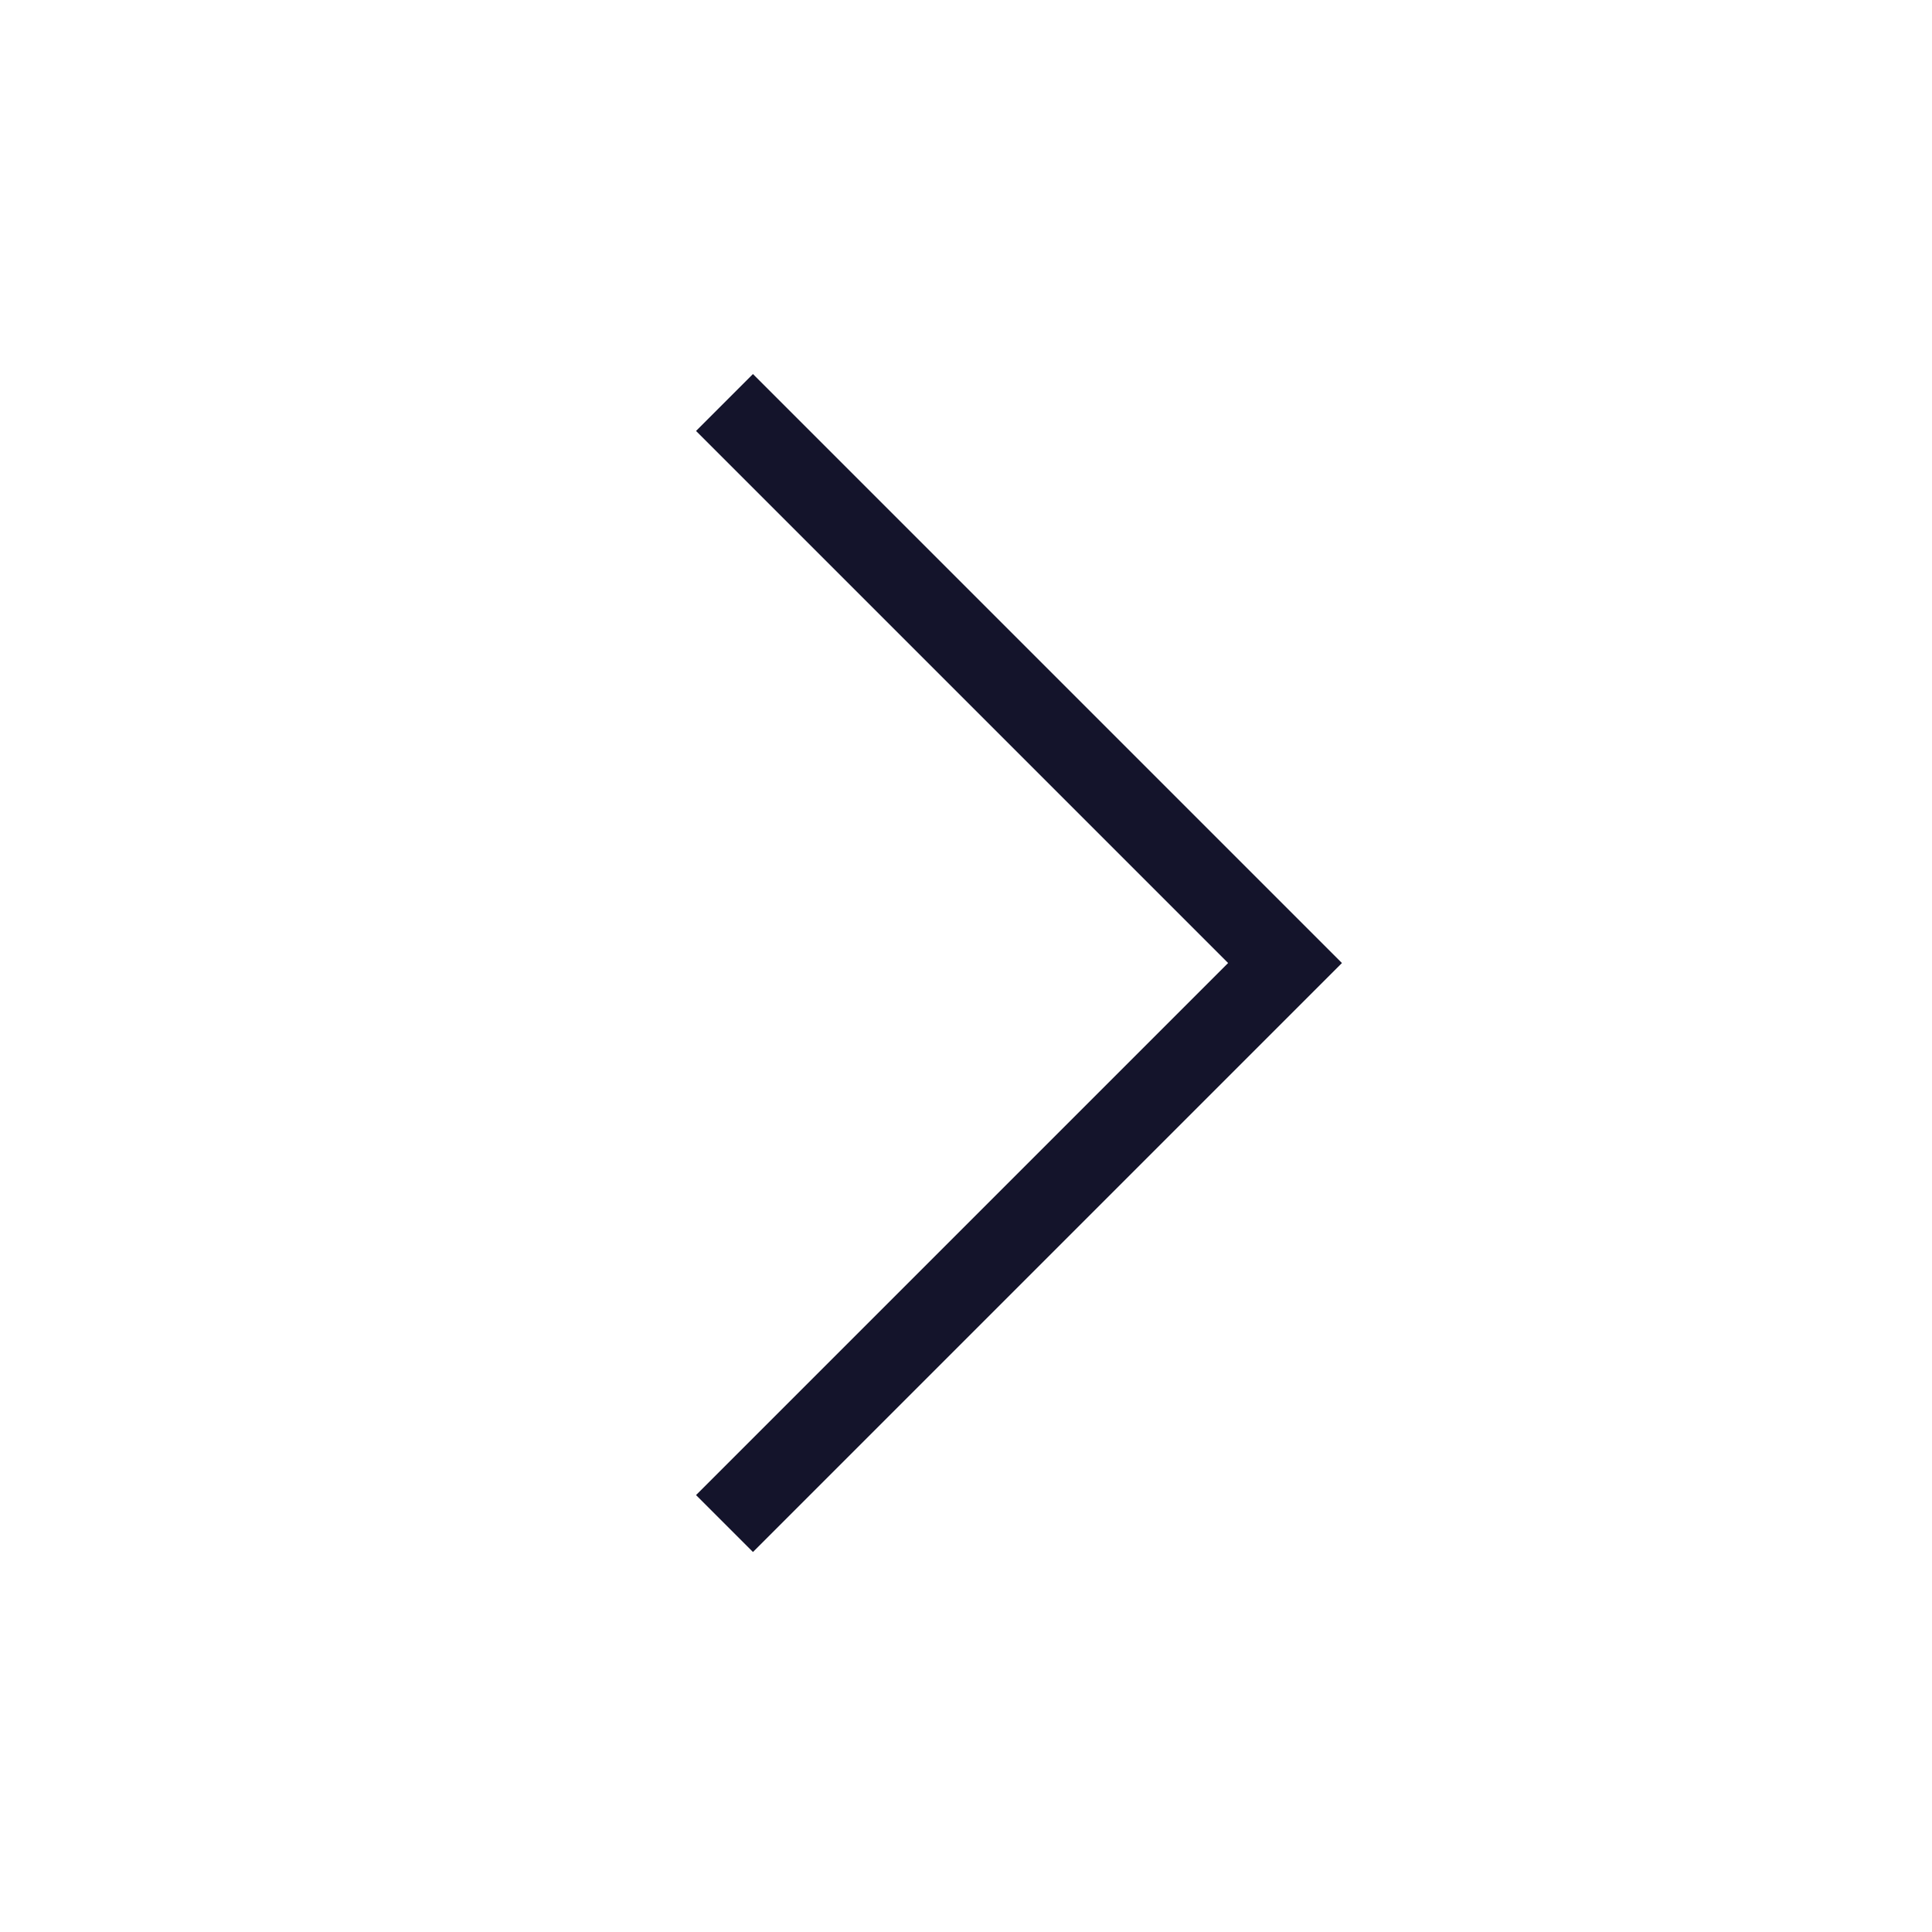
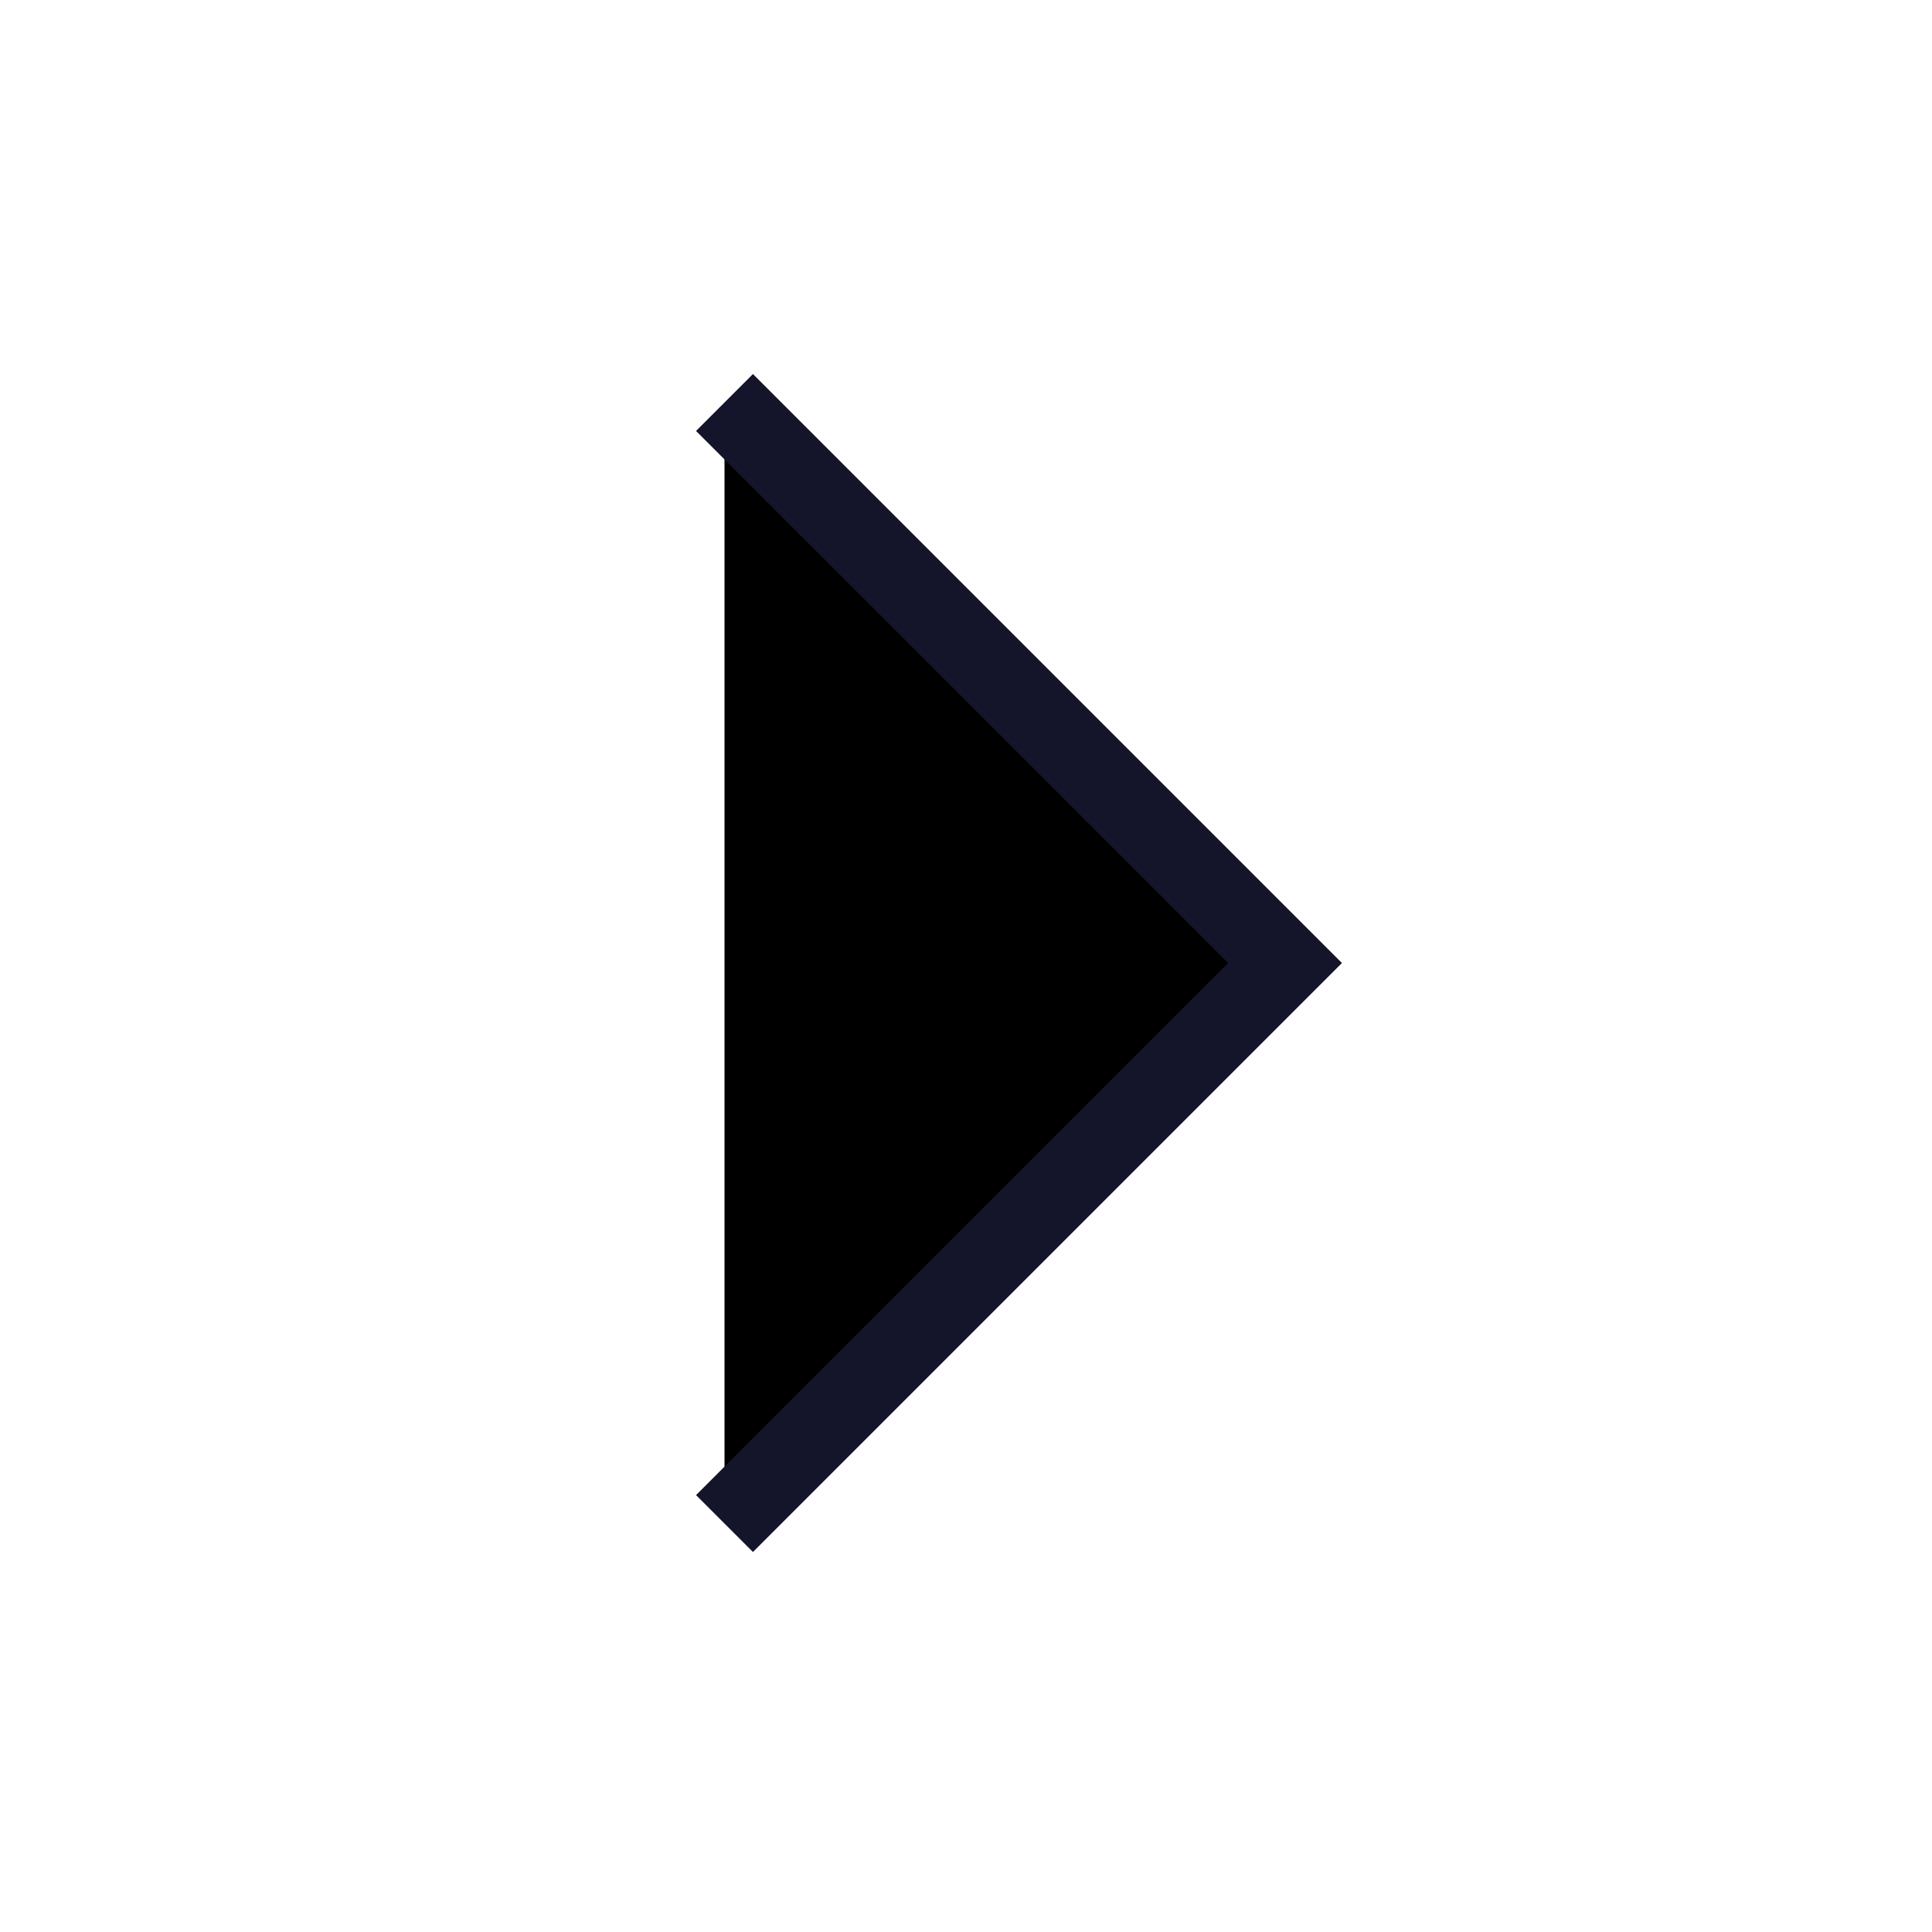
- <svg xmlns="http://www.w3.org/2000/svg" width="24" height="24" viewBox="0 0 24 24" fill="none">
+ <svg xmlns="http://www.w3.org/2000/svg" width="24" height="24" viewBox="0 0 24 24" fill="currentColor">
  <g id="Forward">
    <path id="Forward_2" d="M9 5L15.963 11.963L9 18.926" stroke="#14142B" />
  </g>
</svg>
